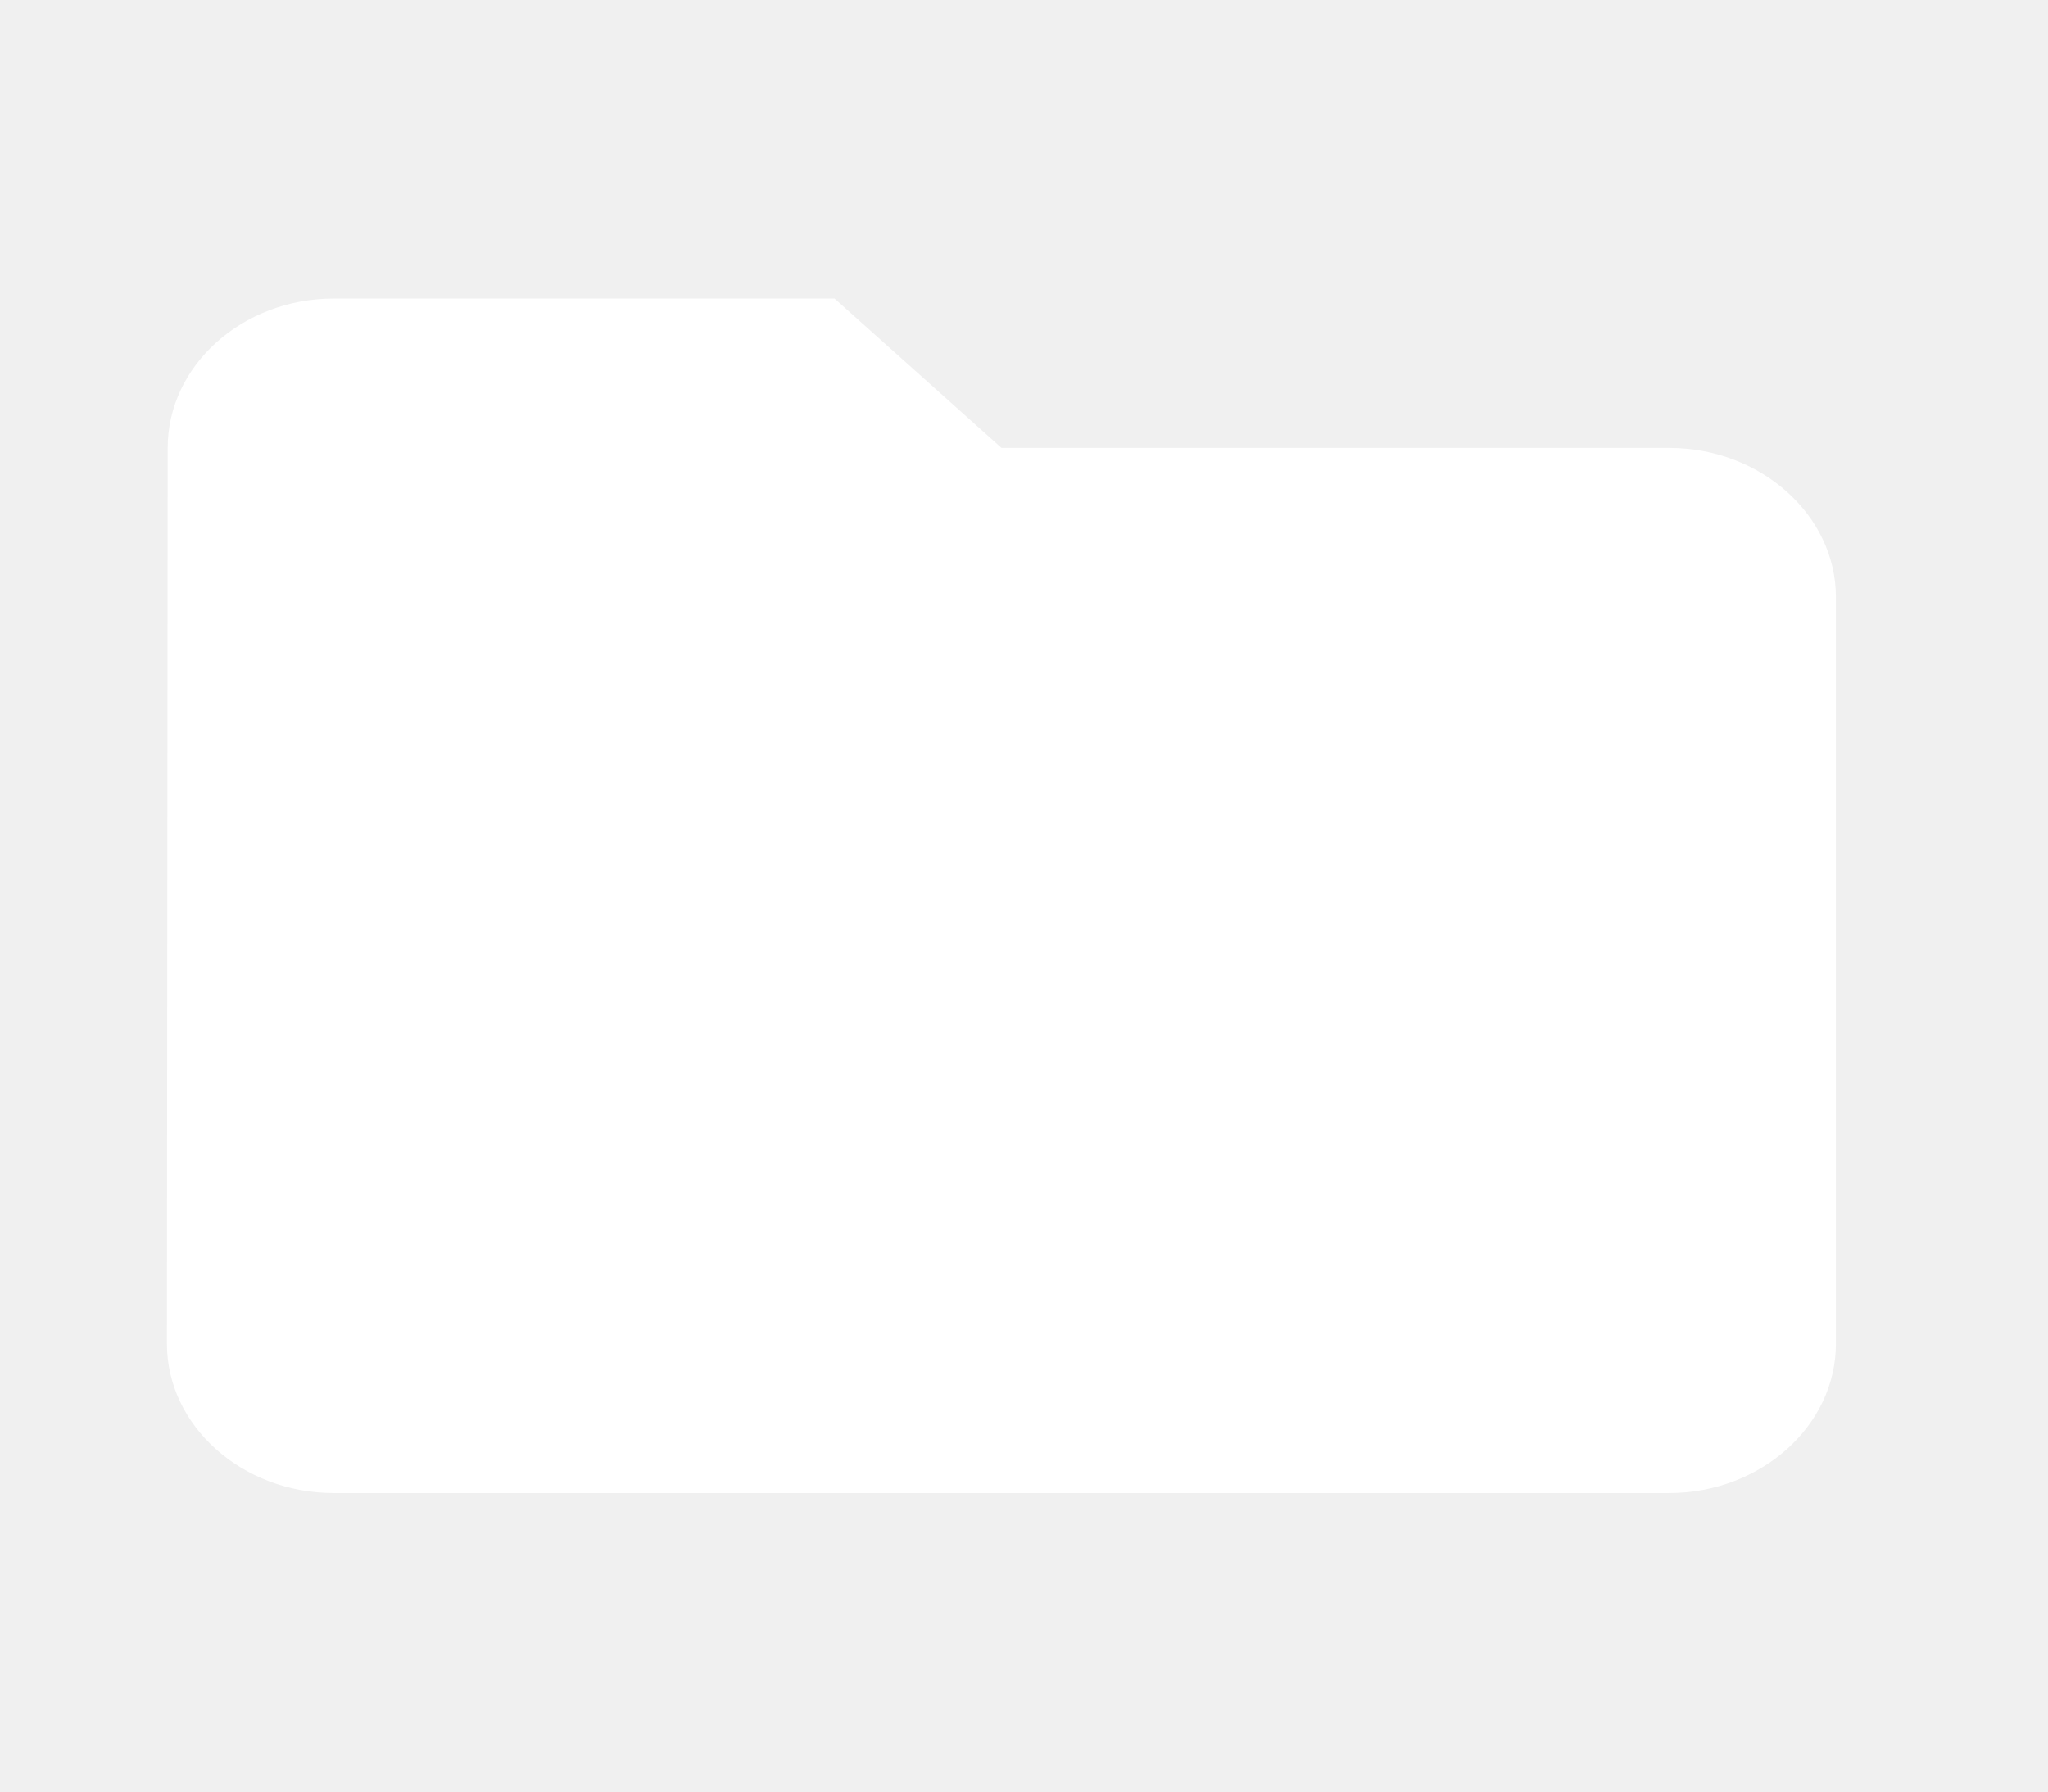
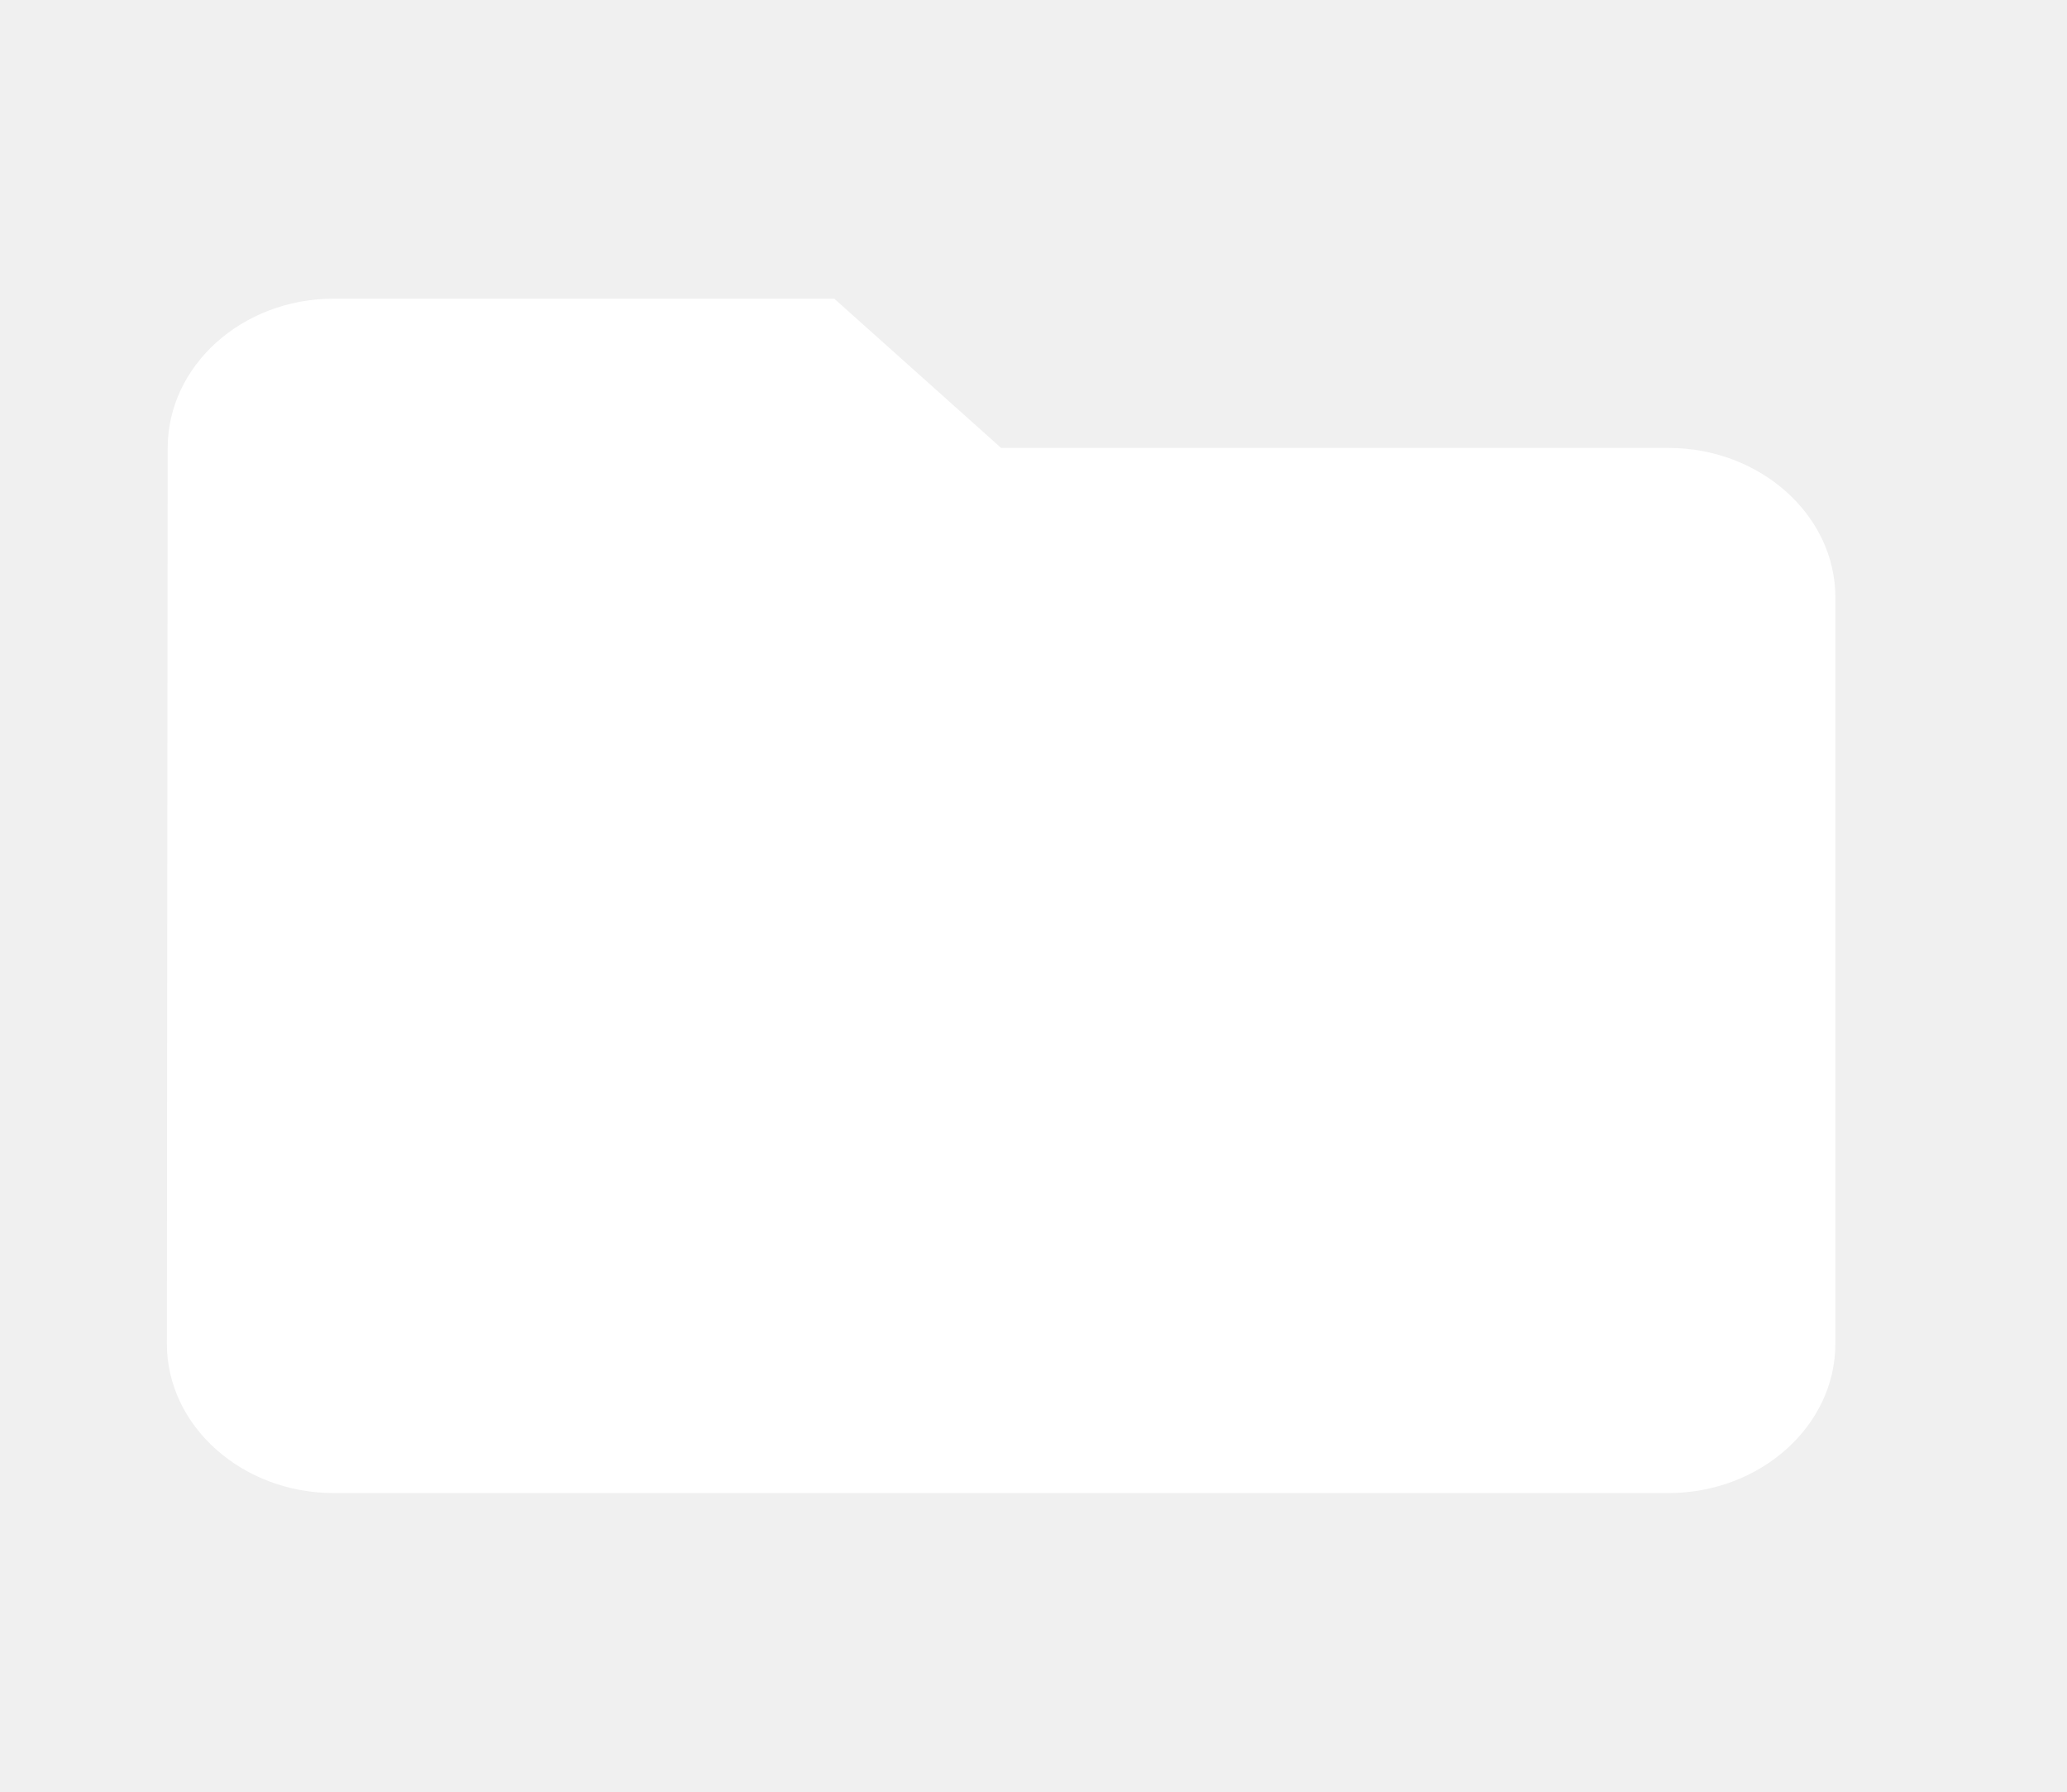
- <svg xmlns="http://www.w3.org/2000/svg" width="16" height="14" viewBox="0 0 16 14" fill="none">
-   <path fill-rule="evenodd" clip-rule="evenodd" d="M7.824 3.5H13.039C13.756 3.5 14.343 4.025 14.343 4.667V10.5C14.343 11.142 13.756 11.667 13.039 11.667H2.608C1.891 11.667 1.304 11.142 1.304 10.5L1.31 3.5C1.31 2.858 1.891 2.333 2.608 2.333H6.52L7.824 3.5Z" fill="white" />
+ <svg xmlns="http://www.w3.org/2000/svg" width="15" height="13" viewBox="0 0 15 13" fill="none">
+   <path fill-rule="evenodd" clip-rule="evenodd" d="M7.265 3.25H12.108C12.774 3.25 13.319 3.738 13.319 4.333V9.75C13.319 10.346 12.774 10.833 12.108 10.833H2.422C1.756 10.833 1.211 10.346 1.211 9.75L1.217 3.25C1.217 2.654 1.756 2.167 2.422 2.167H6.054L7.265 3.25Z" fill="white" />
</svg>
